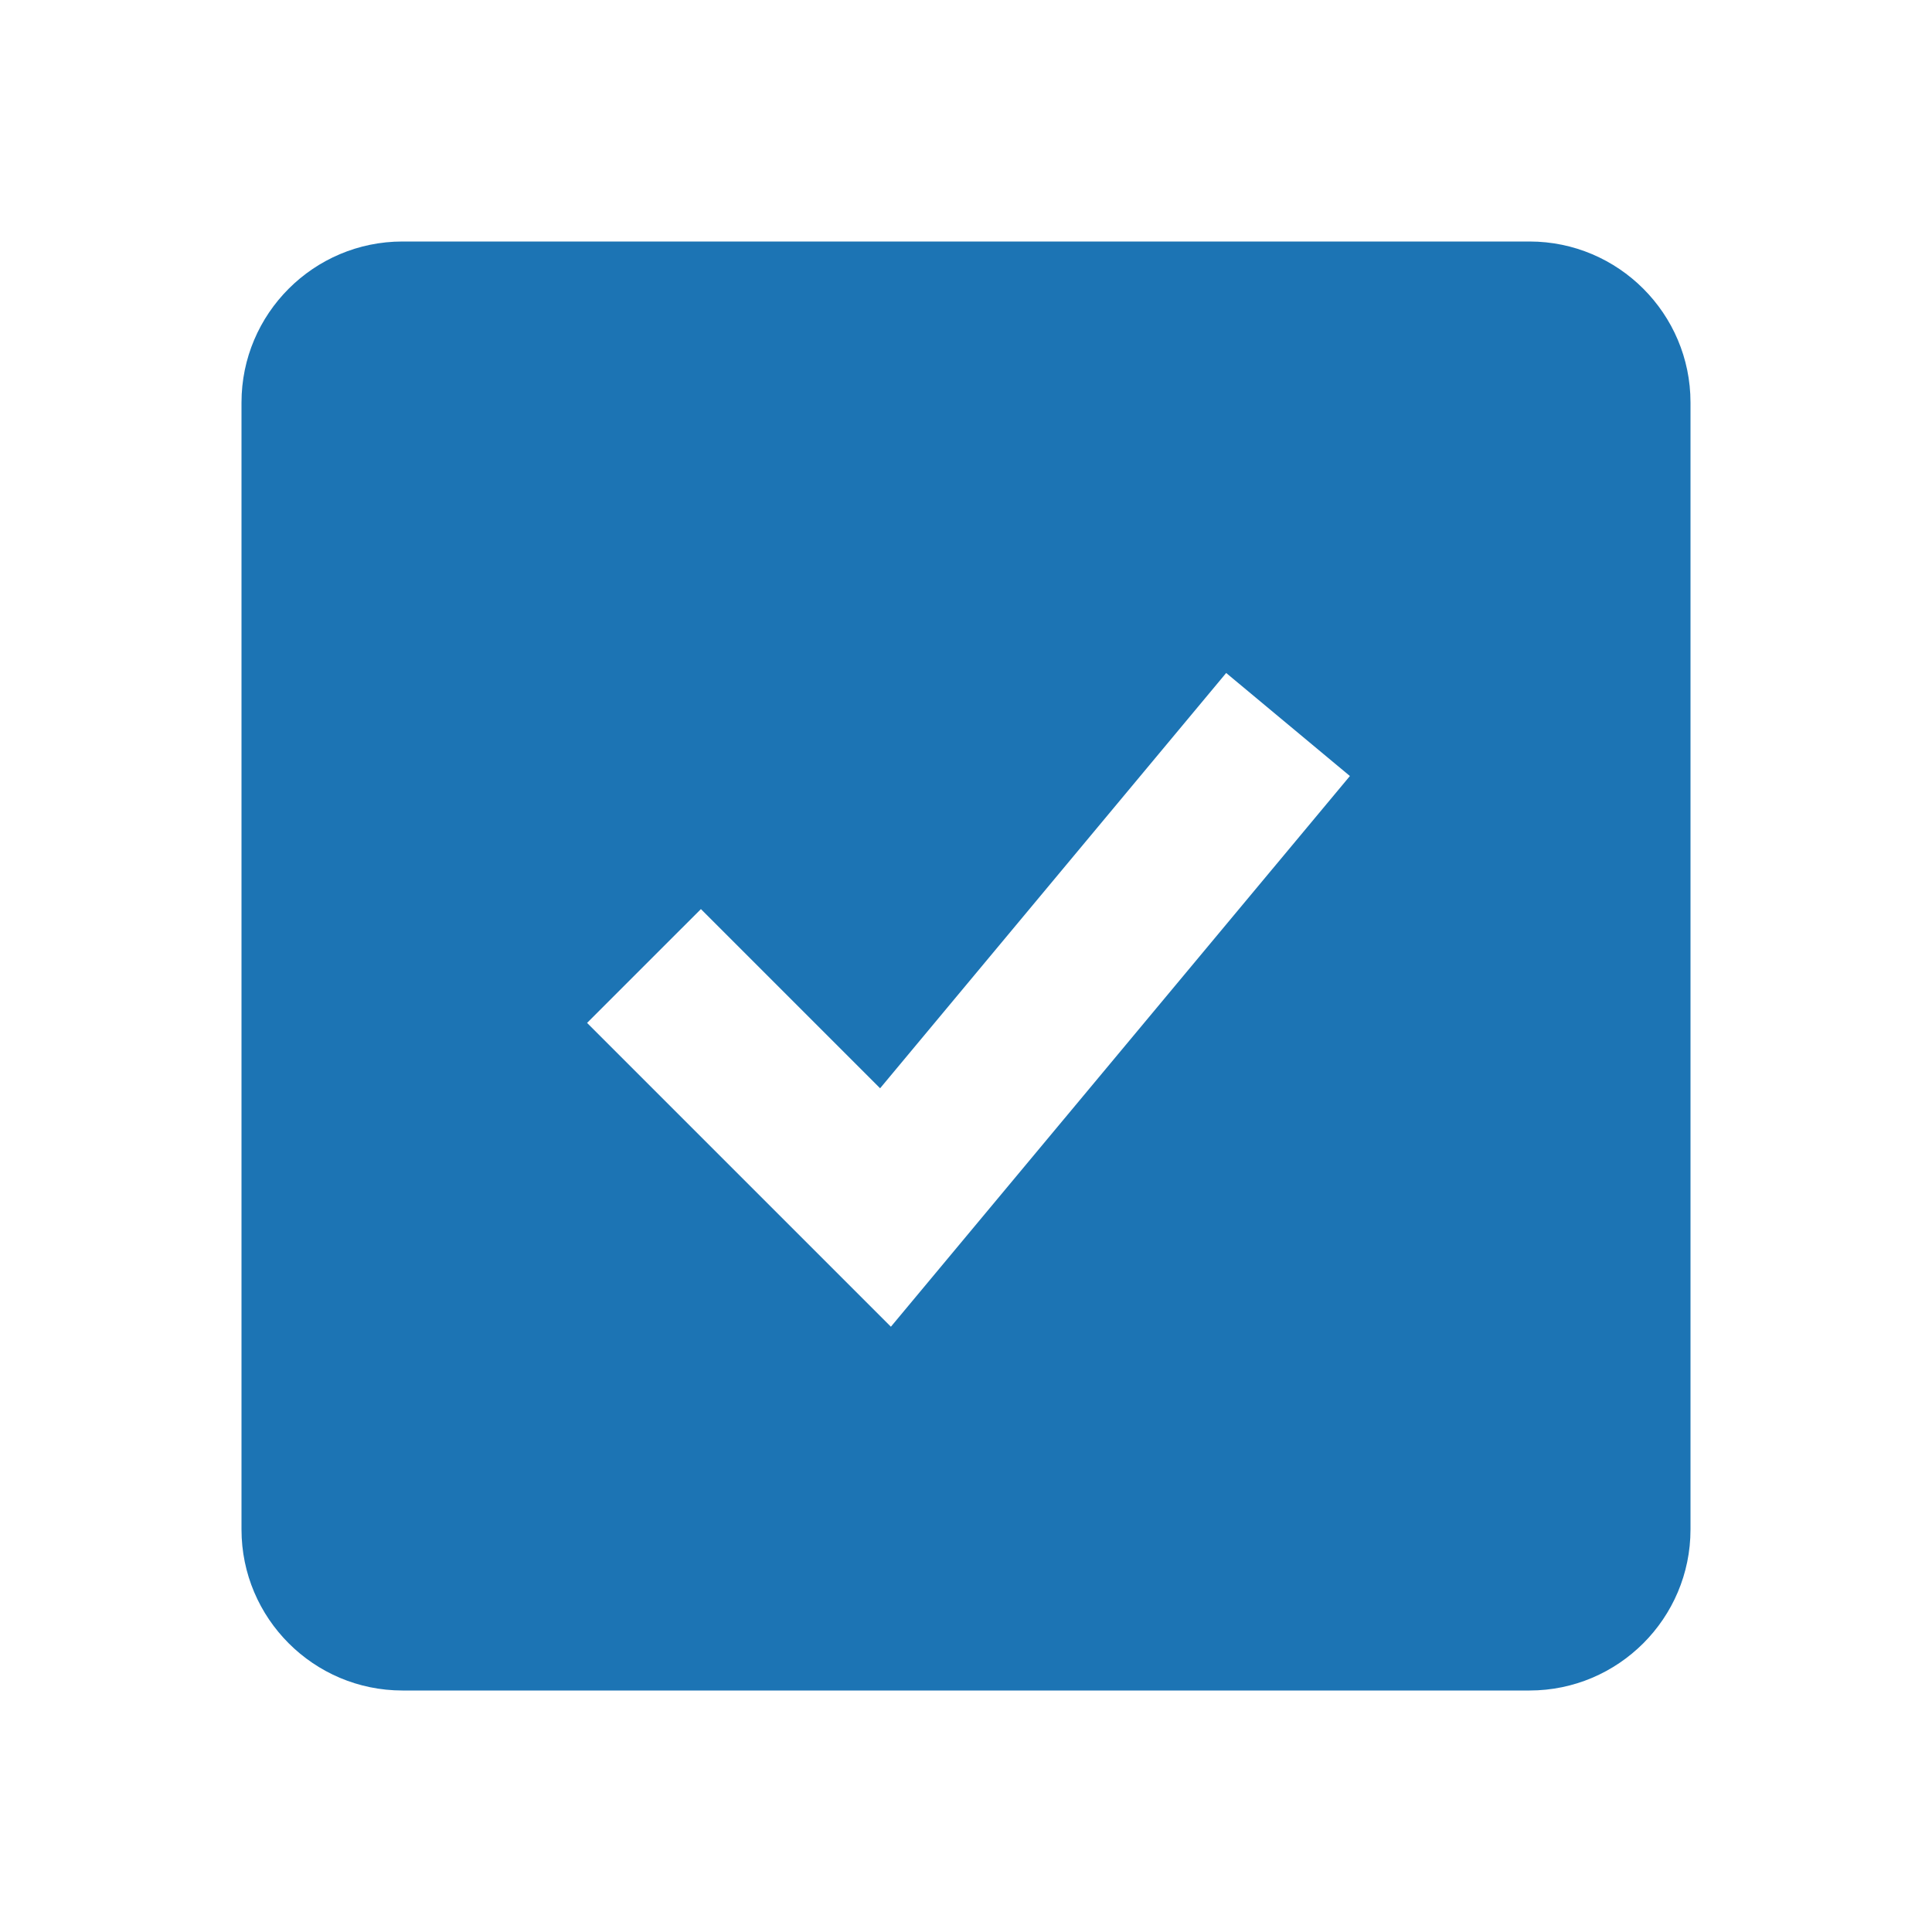
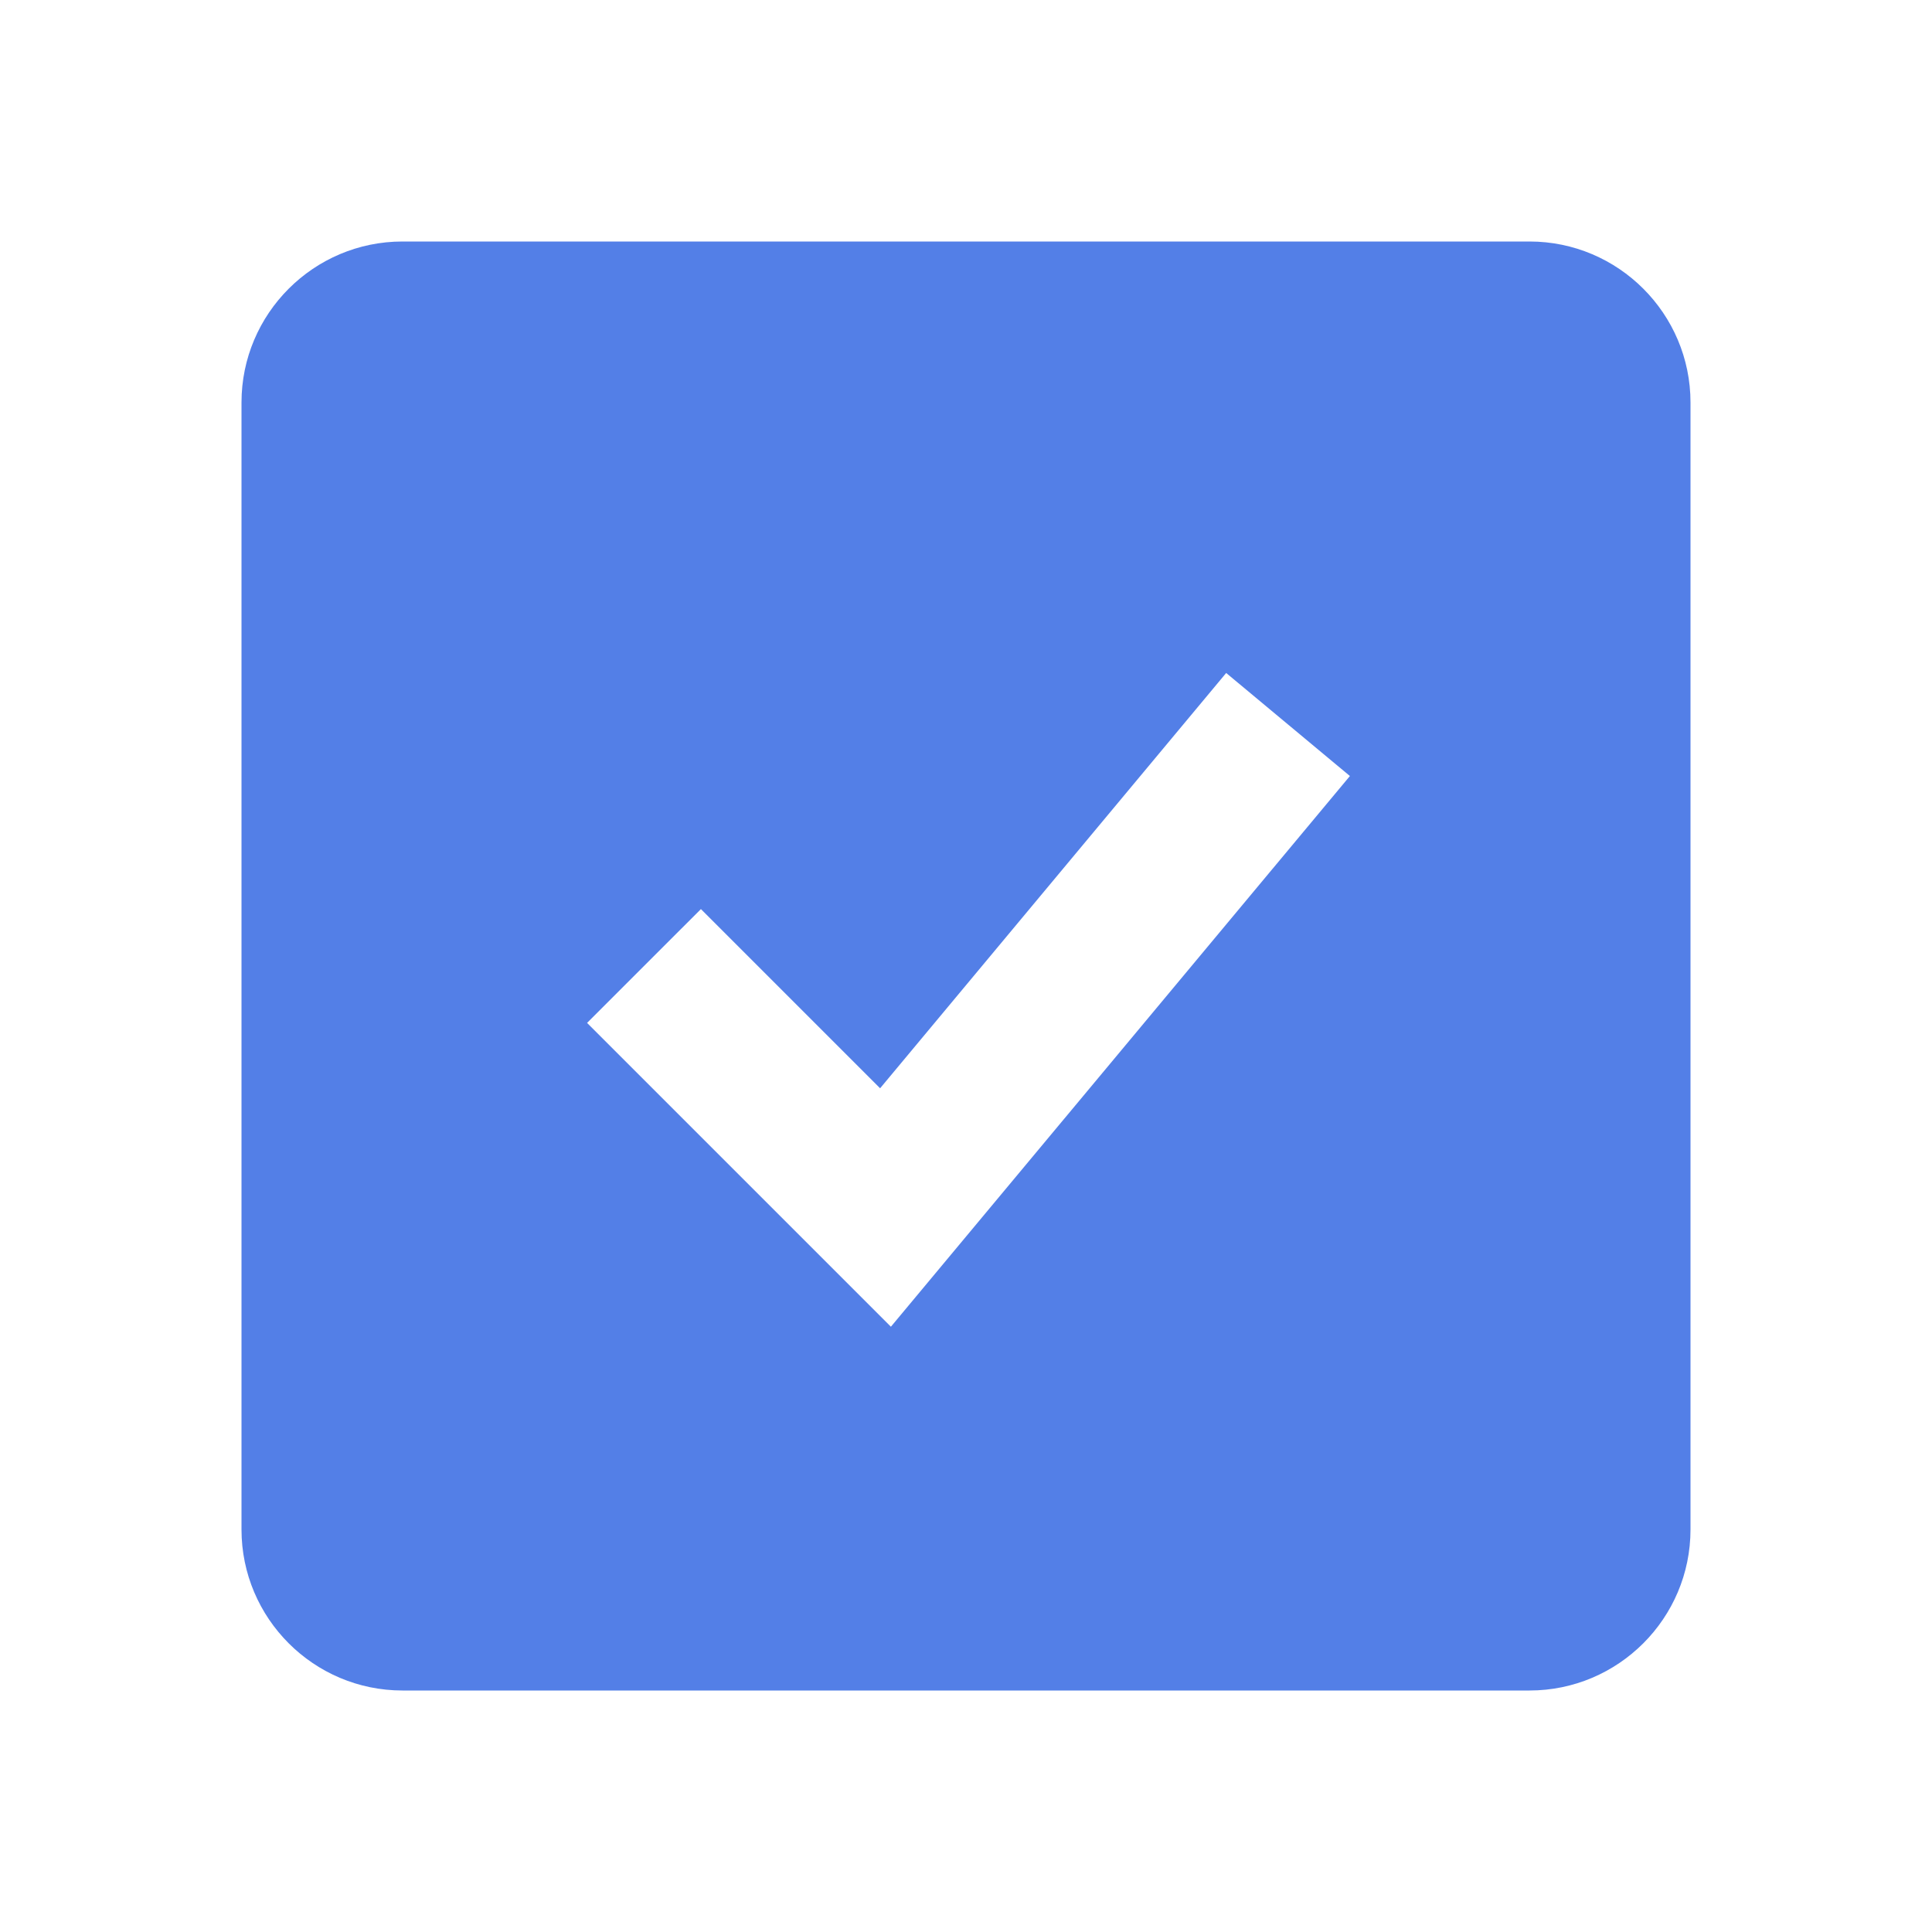
- <svg xmlns="http://www.w3.org/2000/svg" width="24" height="24" viewBox="0 0 24 24" style="fill: rgba(28, 116, 180, 1);transform: ;msFilter:;">
+ <svg xmlns="http://www.w3.org/2000/svg" width="24" height="24" viewBox="0 0 24 24" style="fill: rgba(83, 127, 231, 1);transform: ;msFilter:;">
  <path d="M19 3H5c-1.103 0-2 .897-2 2v14c0 1.103.897 2 2 2h14c1.103 0 2-.897 2-2V5c0-1.103-.897-2-2-2zm-7.933 13.481-3.774-3.774 1.414-1.414 2.226 2.226 4.299-5.159 1.537 1.28-5.702 6.841z" />
</svg>
